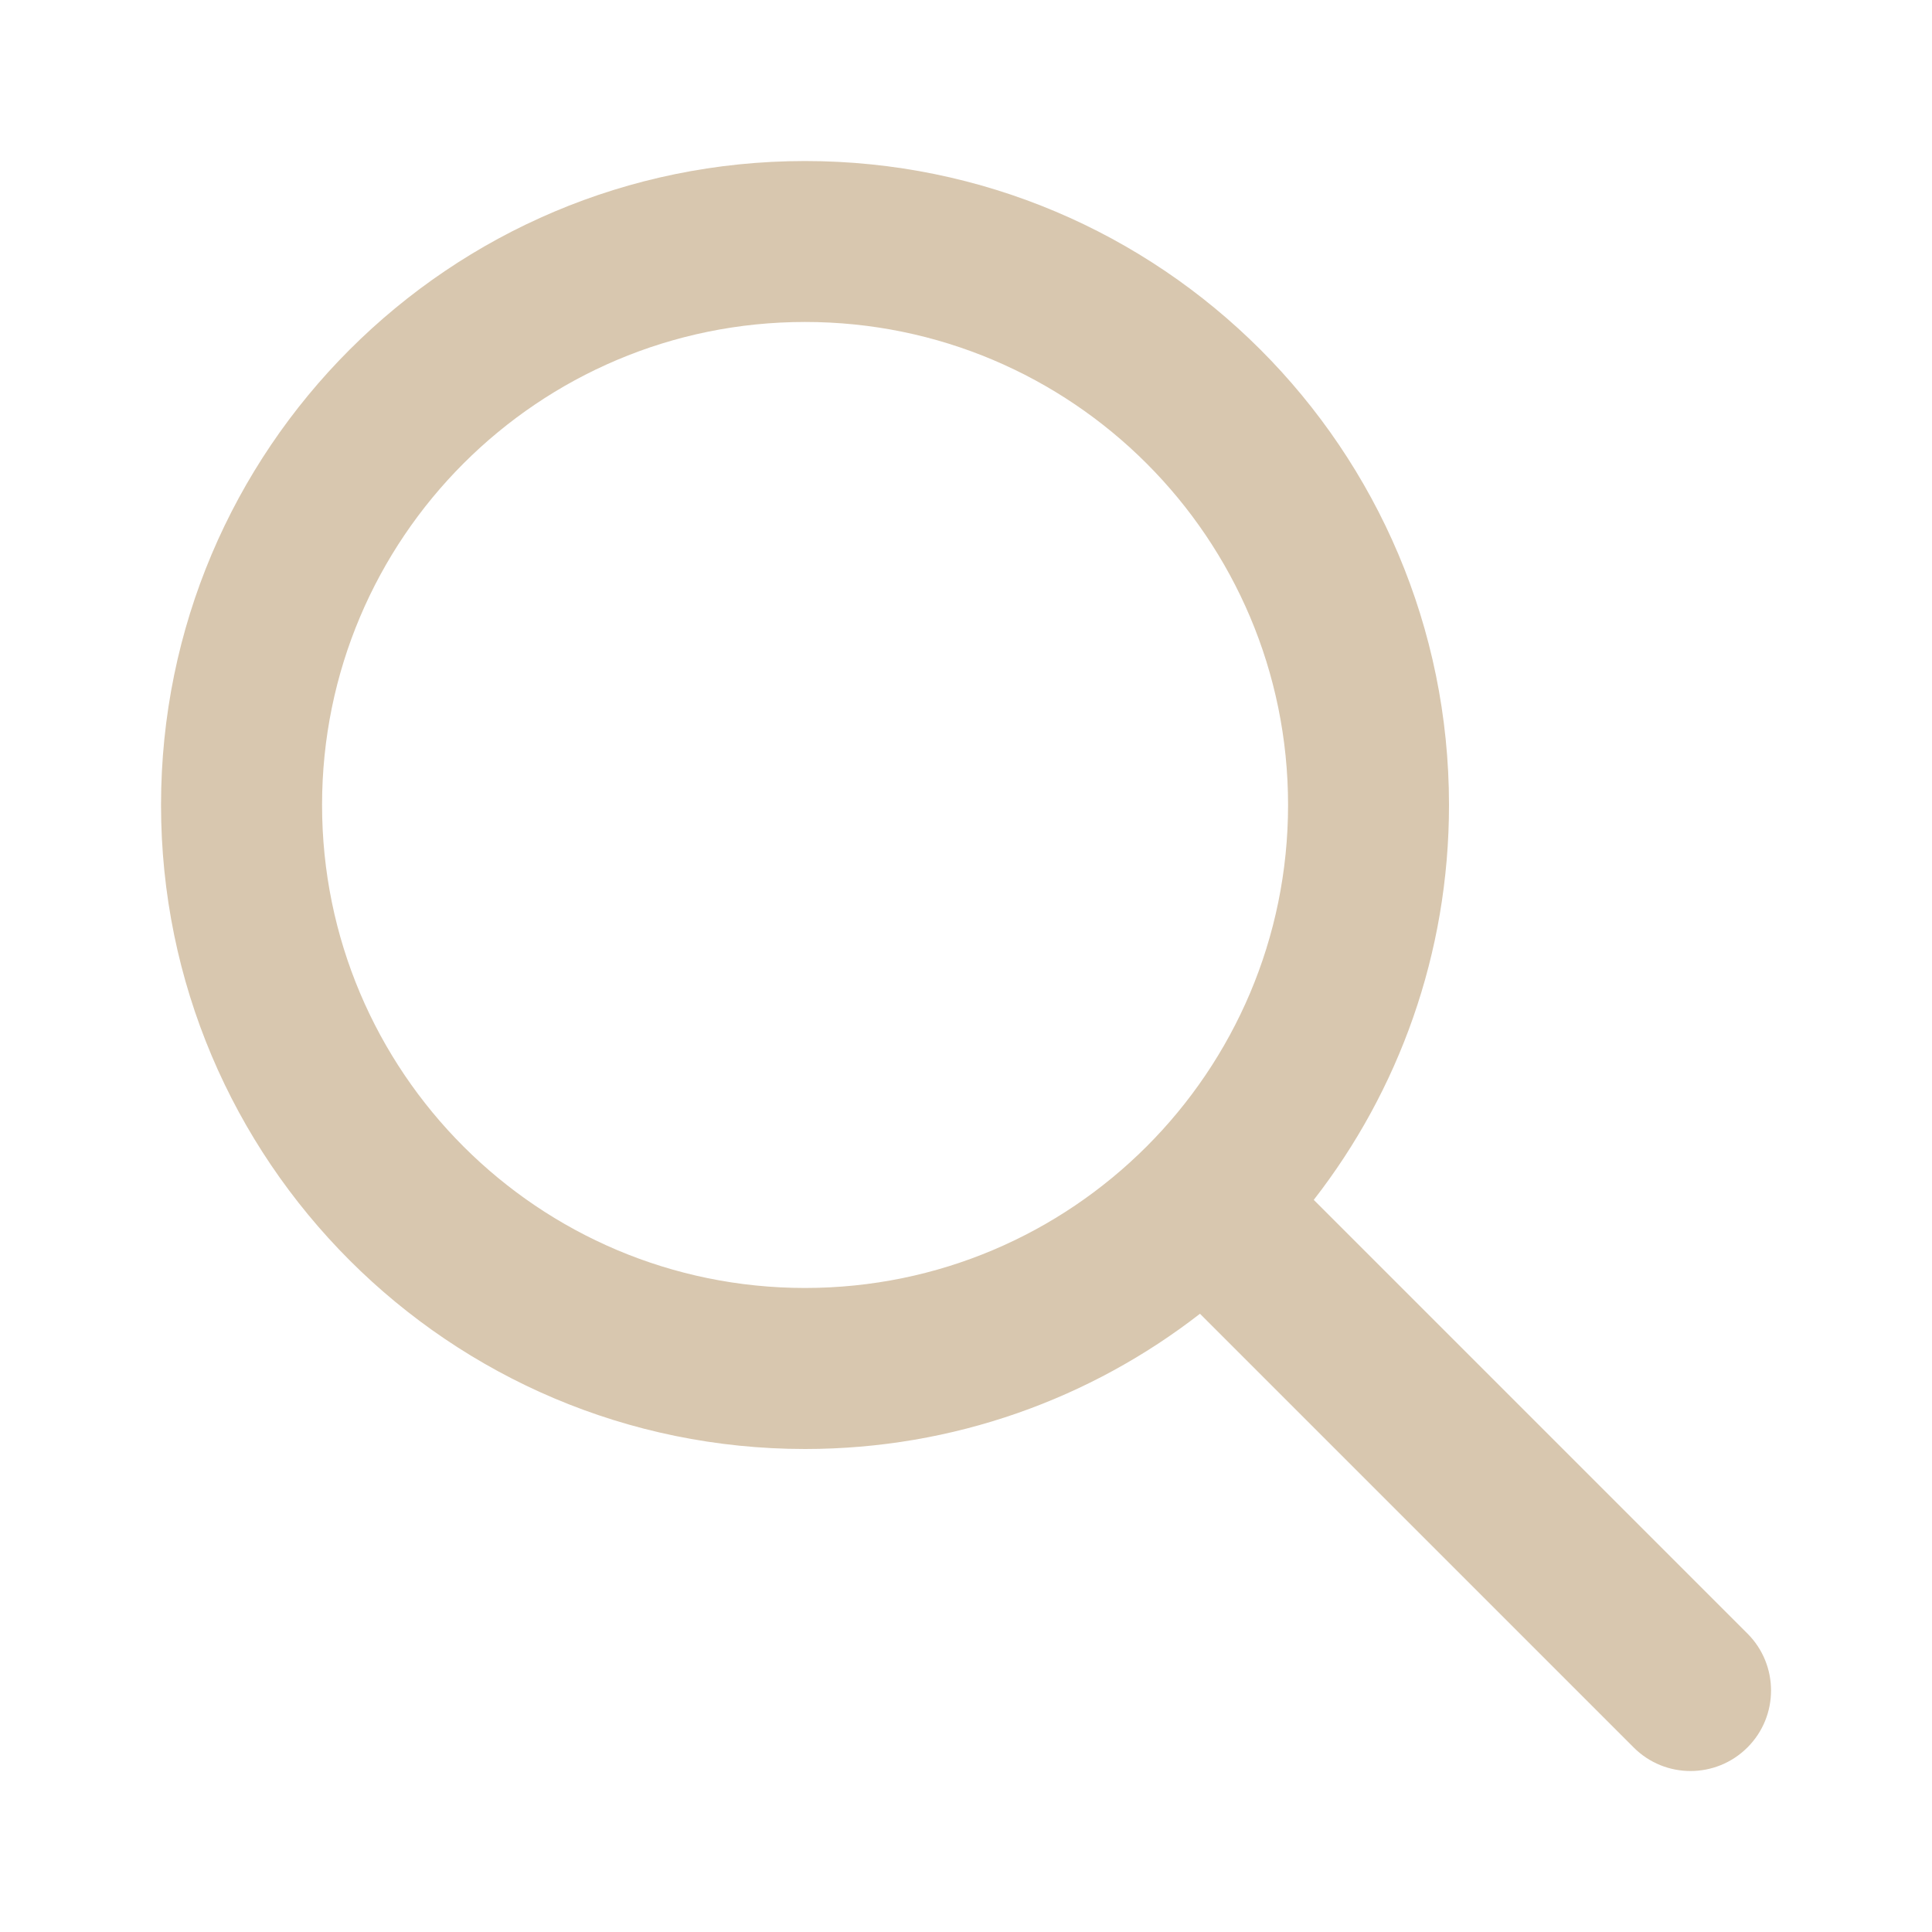
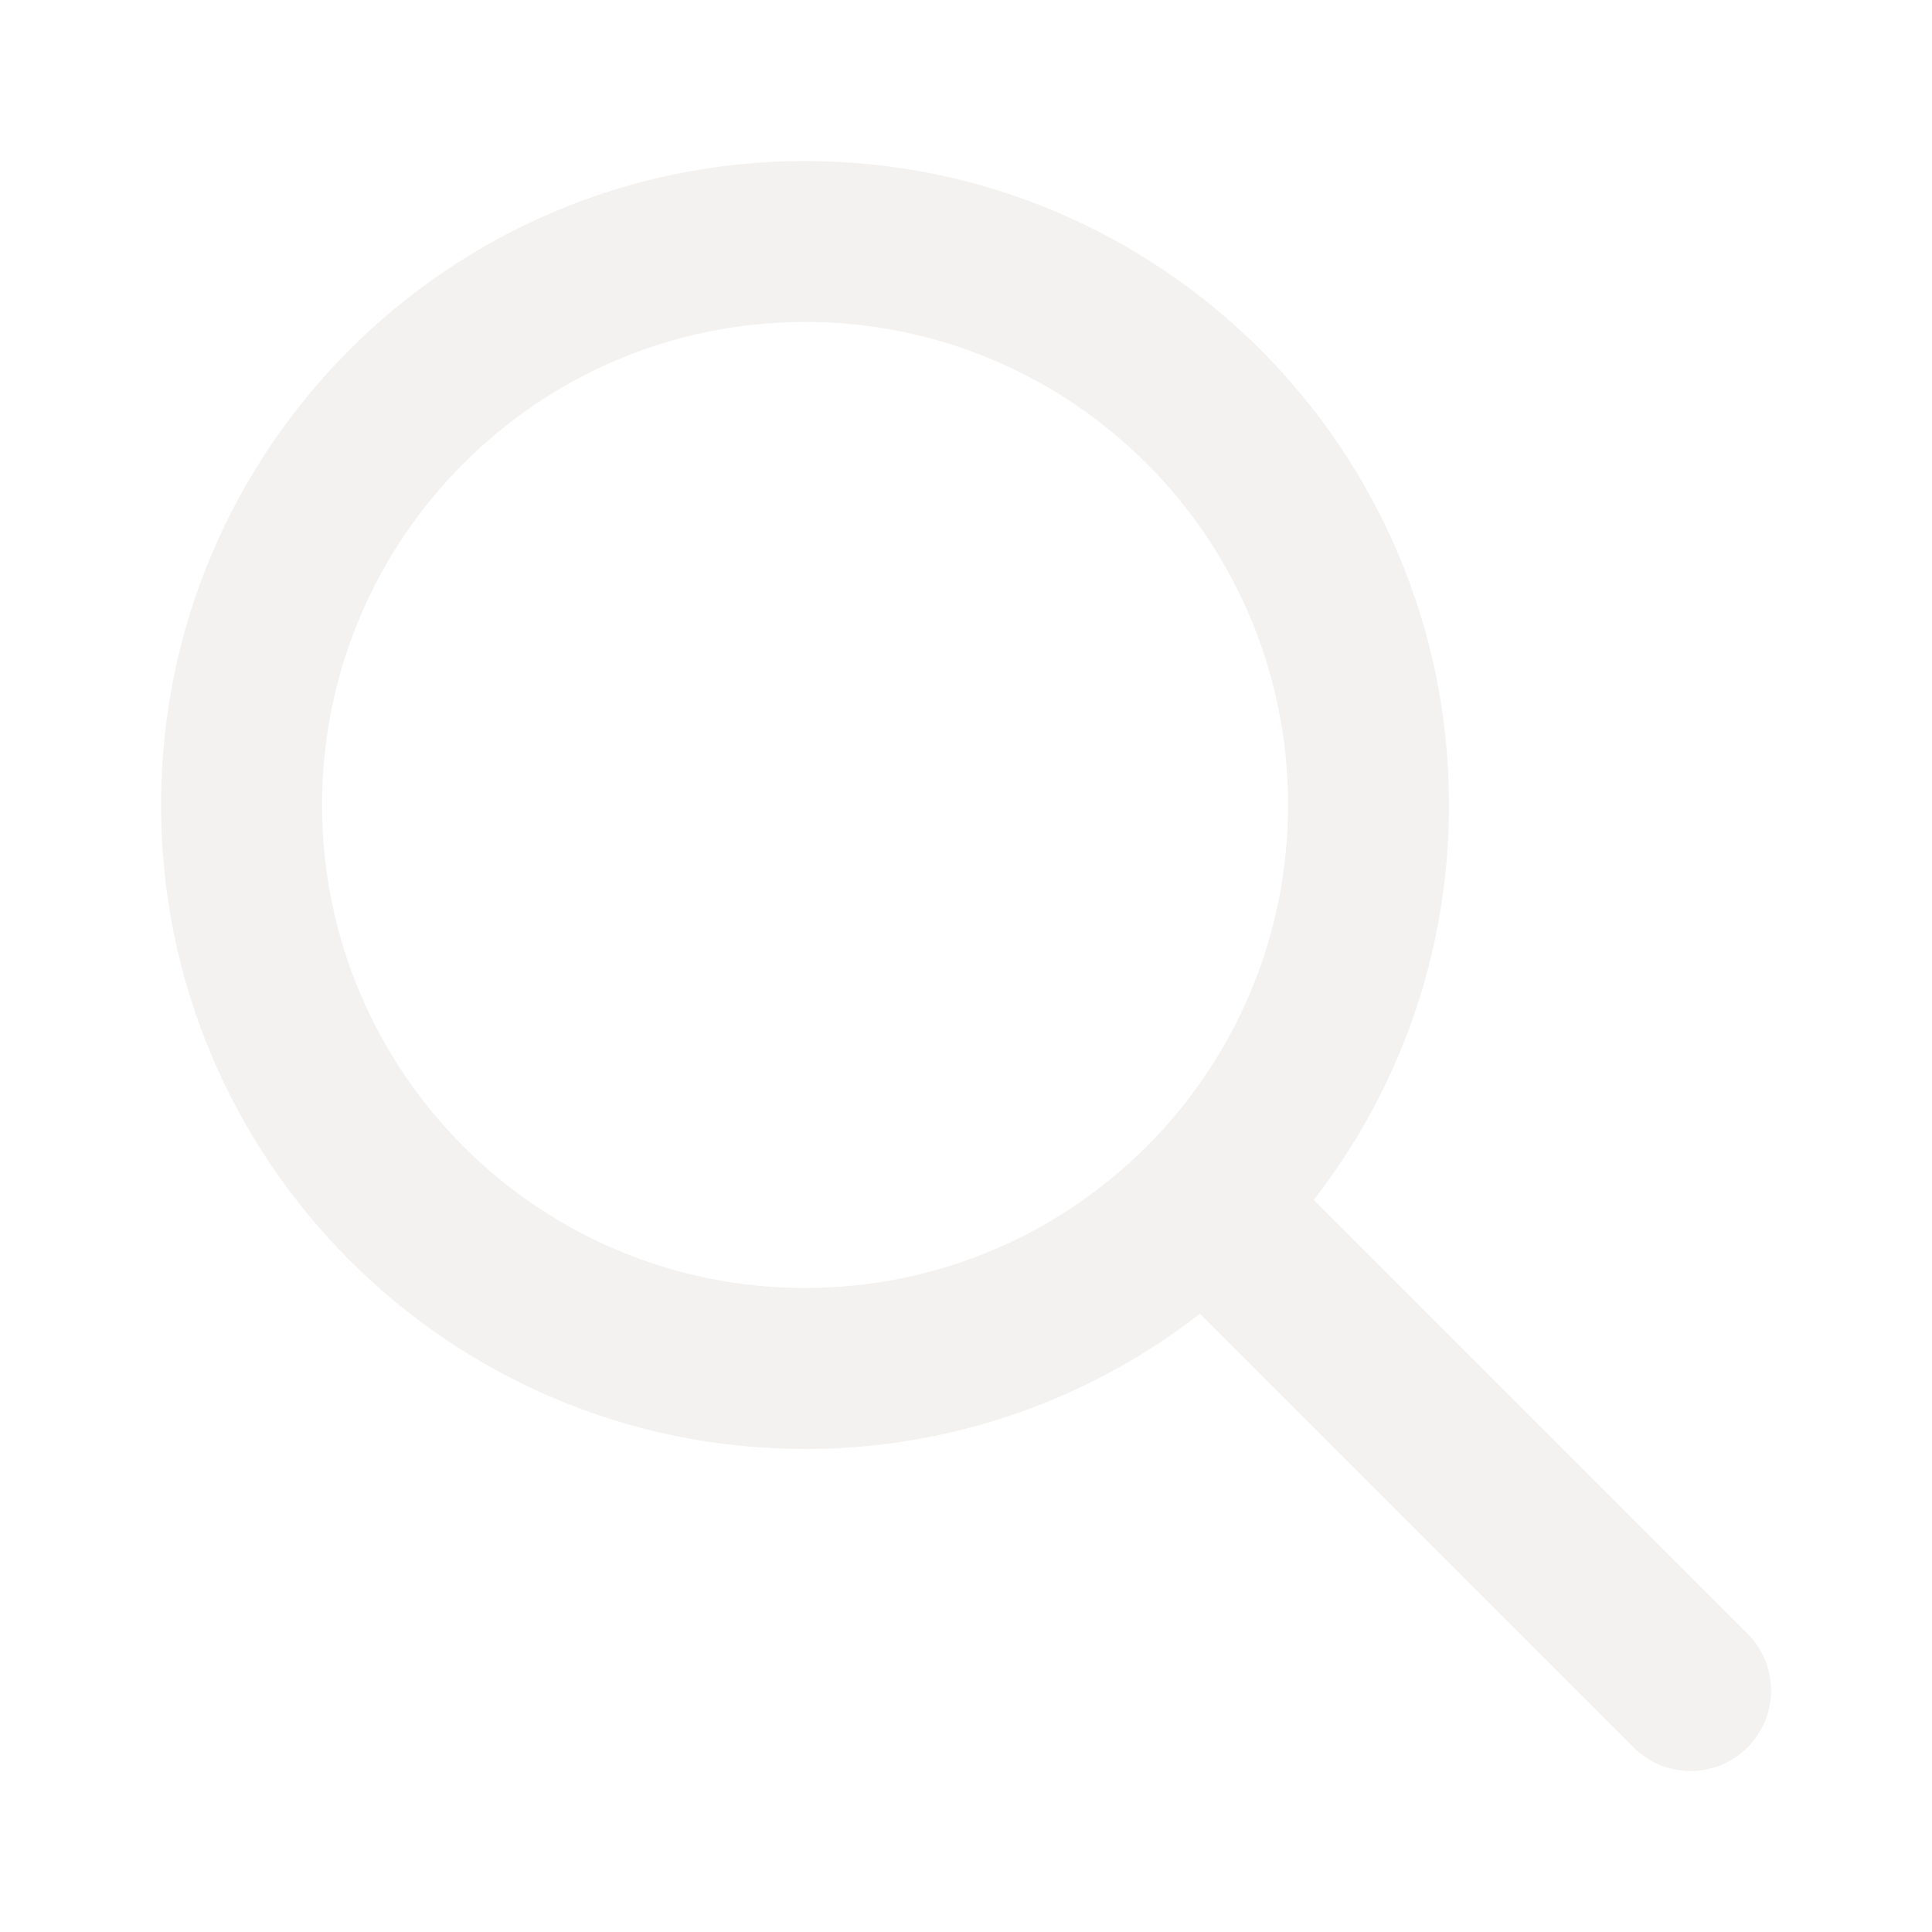
<svg xmlns="http://www.w3.org/2000/svg" width="20" height="20" viewBox="0 0 20 20" fill="none">
-   <path fill-rule="evenodd" clip-rule="evenodd" d="M8.334 3.333C5.572 3.333 3.334 5.572 3.334 8.333C3.334 11.095 5.572 13.333 8.334 13.333C11.095 13.333 13.334 11.095 13.334 8.333C13.334 5.572 11.095 3.333 8.334 3.333ZM1.667 8.333C1.667 4.651 4.652 1.667 8.334 1.667C12.016 1.667 15 4.651 15 8.333C15 9.874 14.478 11.293 13.6 12.421L18.09 16.911C18.415 17.236 18.415 17.764 18.09 18.089C17.764 18.415 17.236 18.415 16.911 18.089L12.422 13.6C11.293 14.477 9.874 15 8.334 15C4.652 15 1.667 12.015 1.667 8.333Z" fill="#d8c7af" />
+   <path fill-rule="evenodd" clip-rule="evenodd" d="M8.334 3.333C5.572 3.333 3.334 5.572 3.334 8.333C3.334 11.095 5.572 13.333 8.334 13.333C11.095 13.333 13.334 11.095 13.334 8.333C13.334 5.572 11.095 3.333 8.334 3.333ZM1.667 8.333C1.667 4.651 4.652 1.667 8.334 1.667C12.016 1.667 15 4.651 15 8.333C15 9.874 14.478 11.293 13.6 12.421L18.09 16.911C18.415 17.236 18.415 17.764 18.09 18.089C17.764 18.415 17.236 18.415 16.911 18.089L12.422 13.6C11.293 14.477 9.874 15 8.334 15C4.652 15 1.667 12.015 1.667 8.333Z" fill="#f4f2f0" />
</svg>
